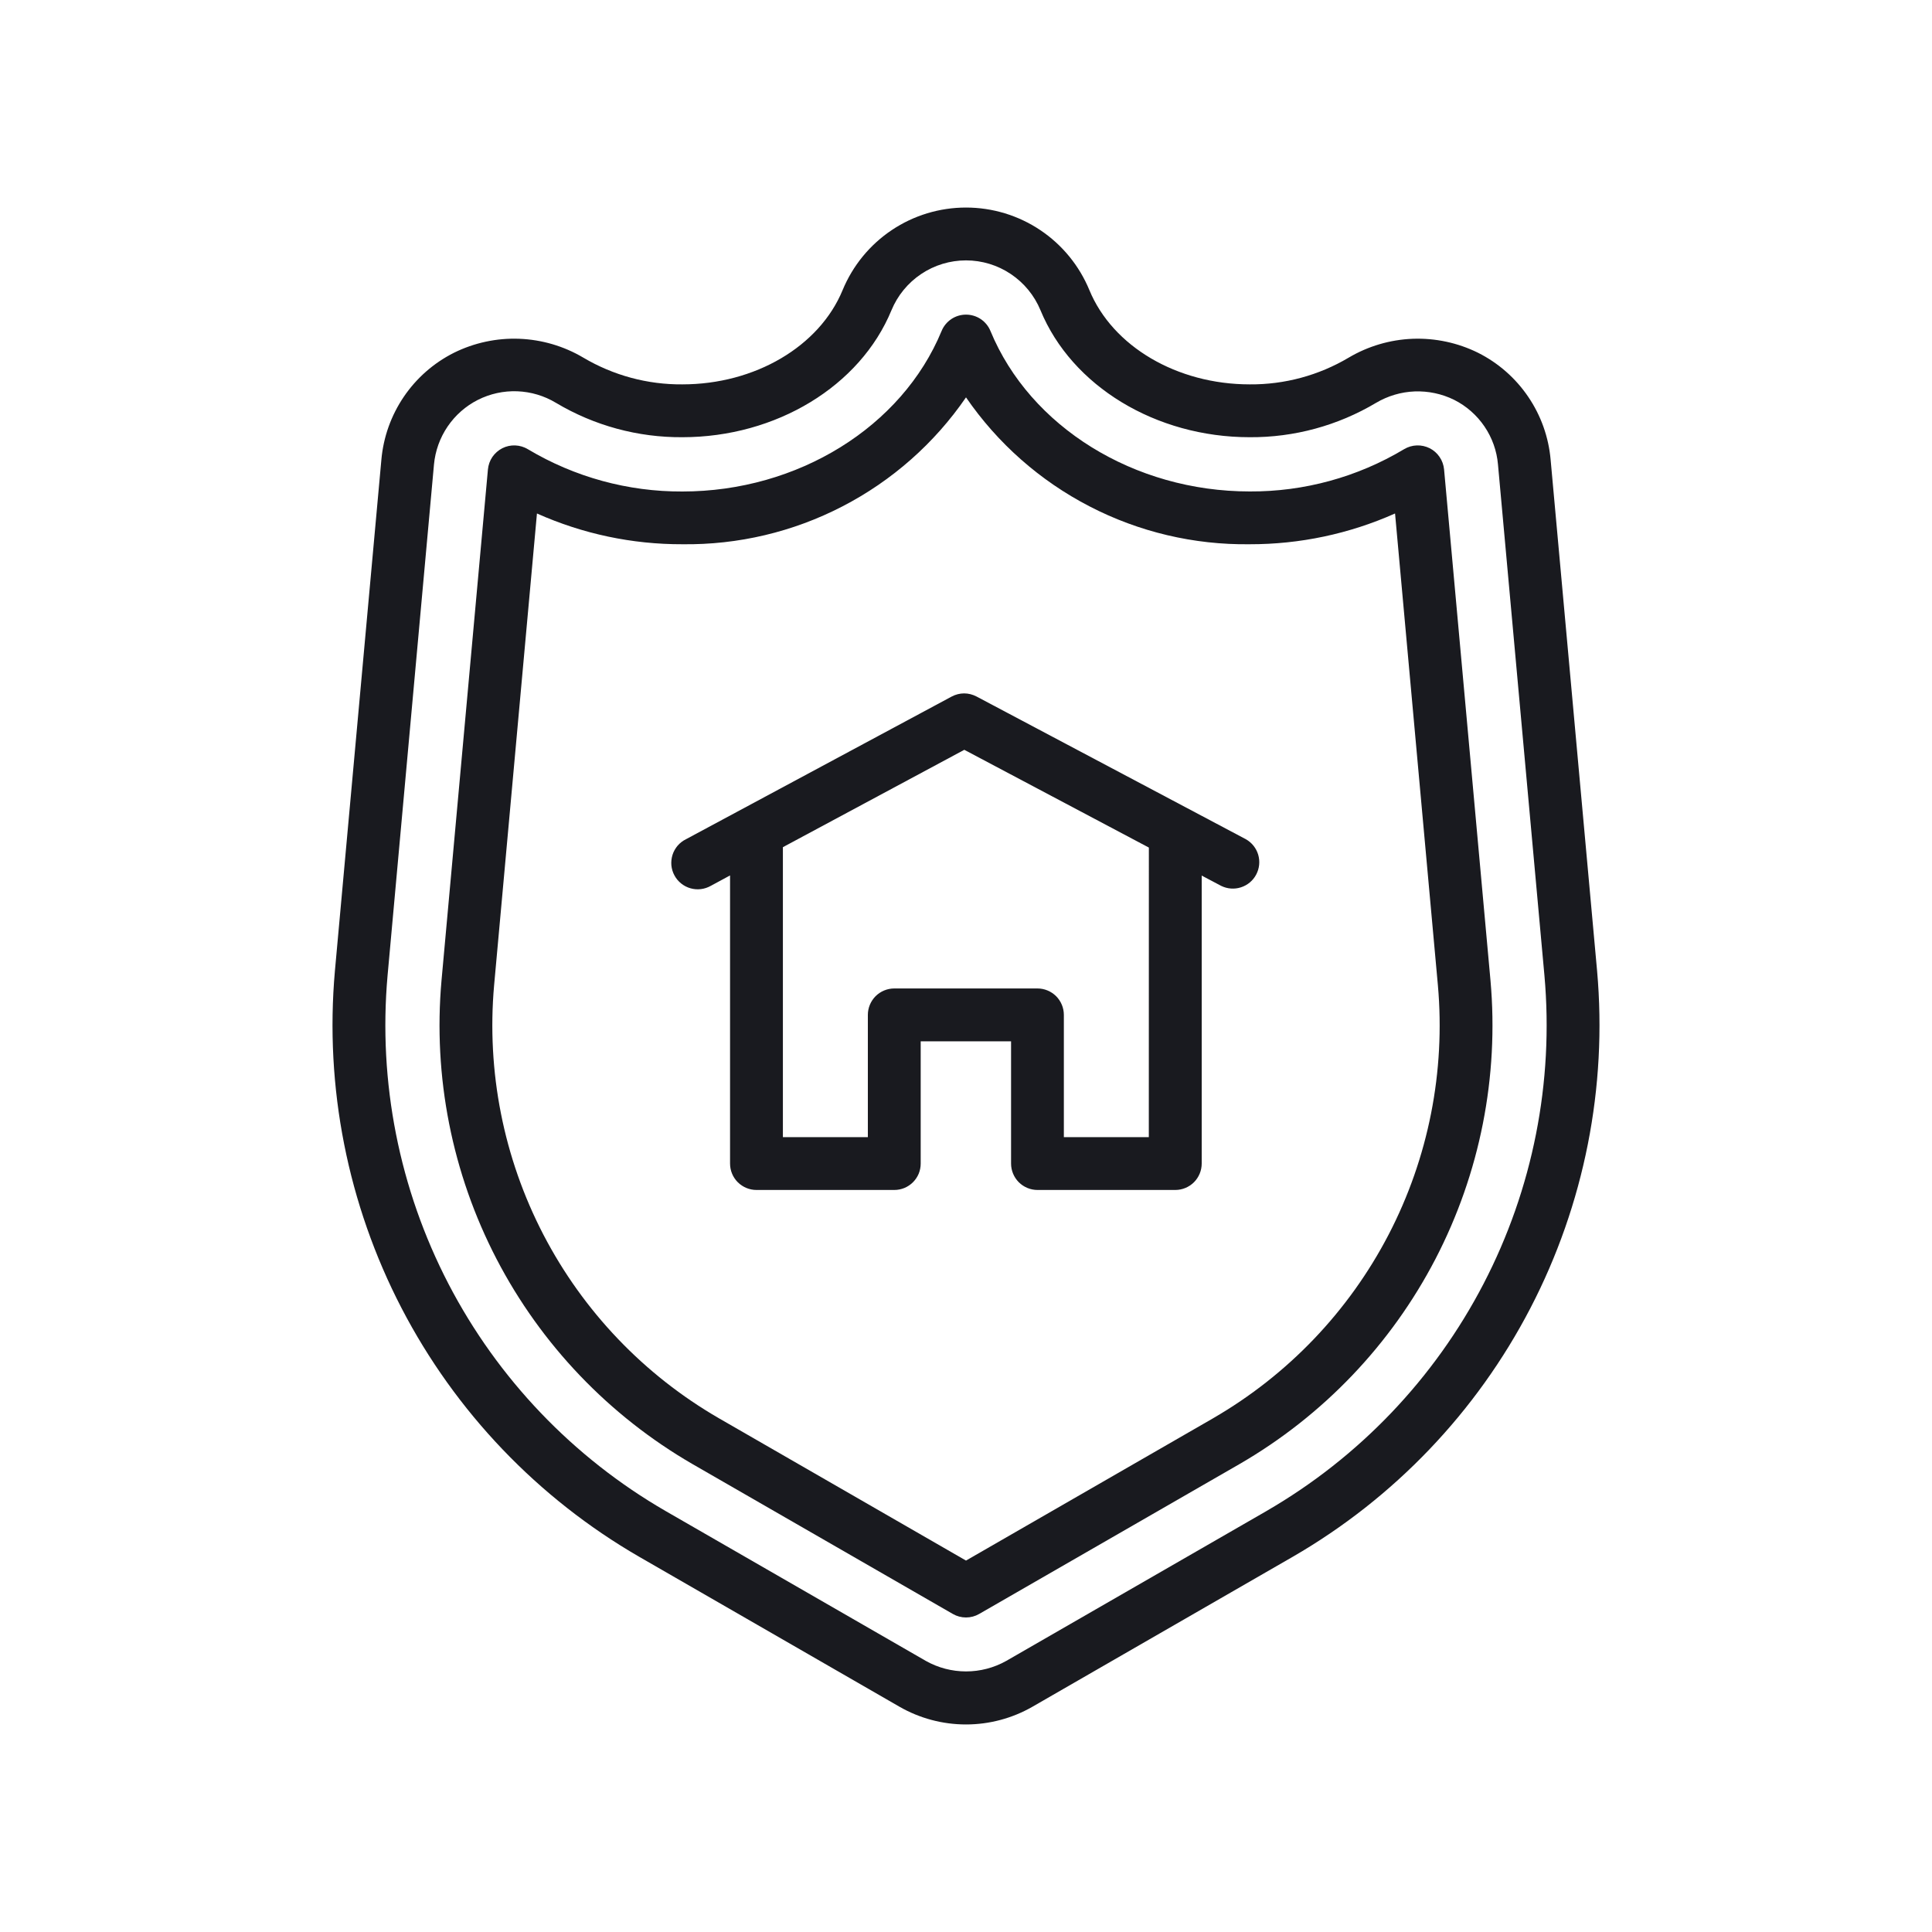
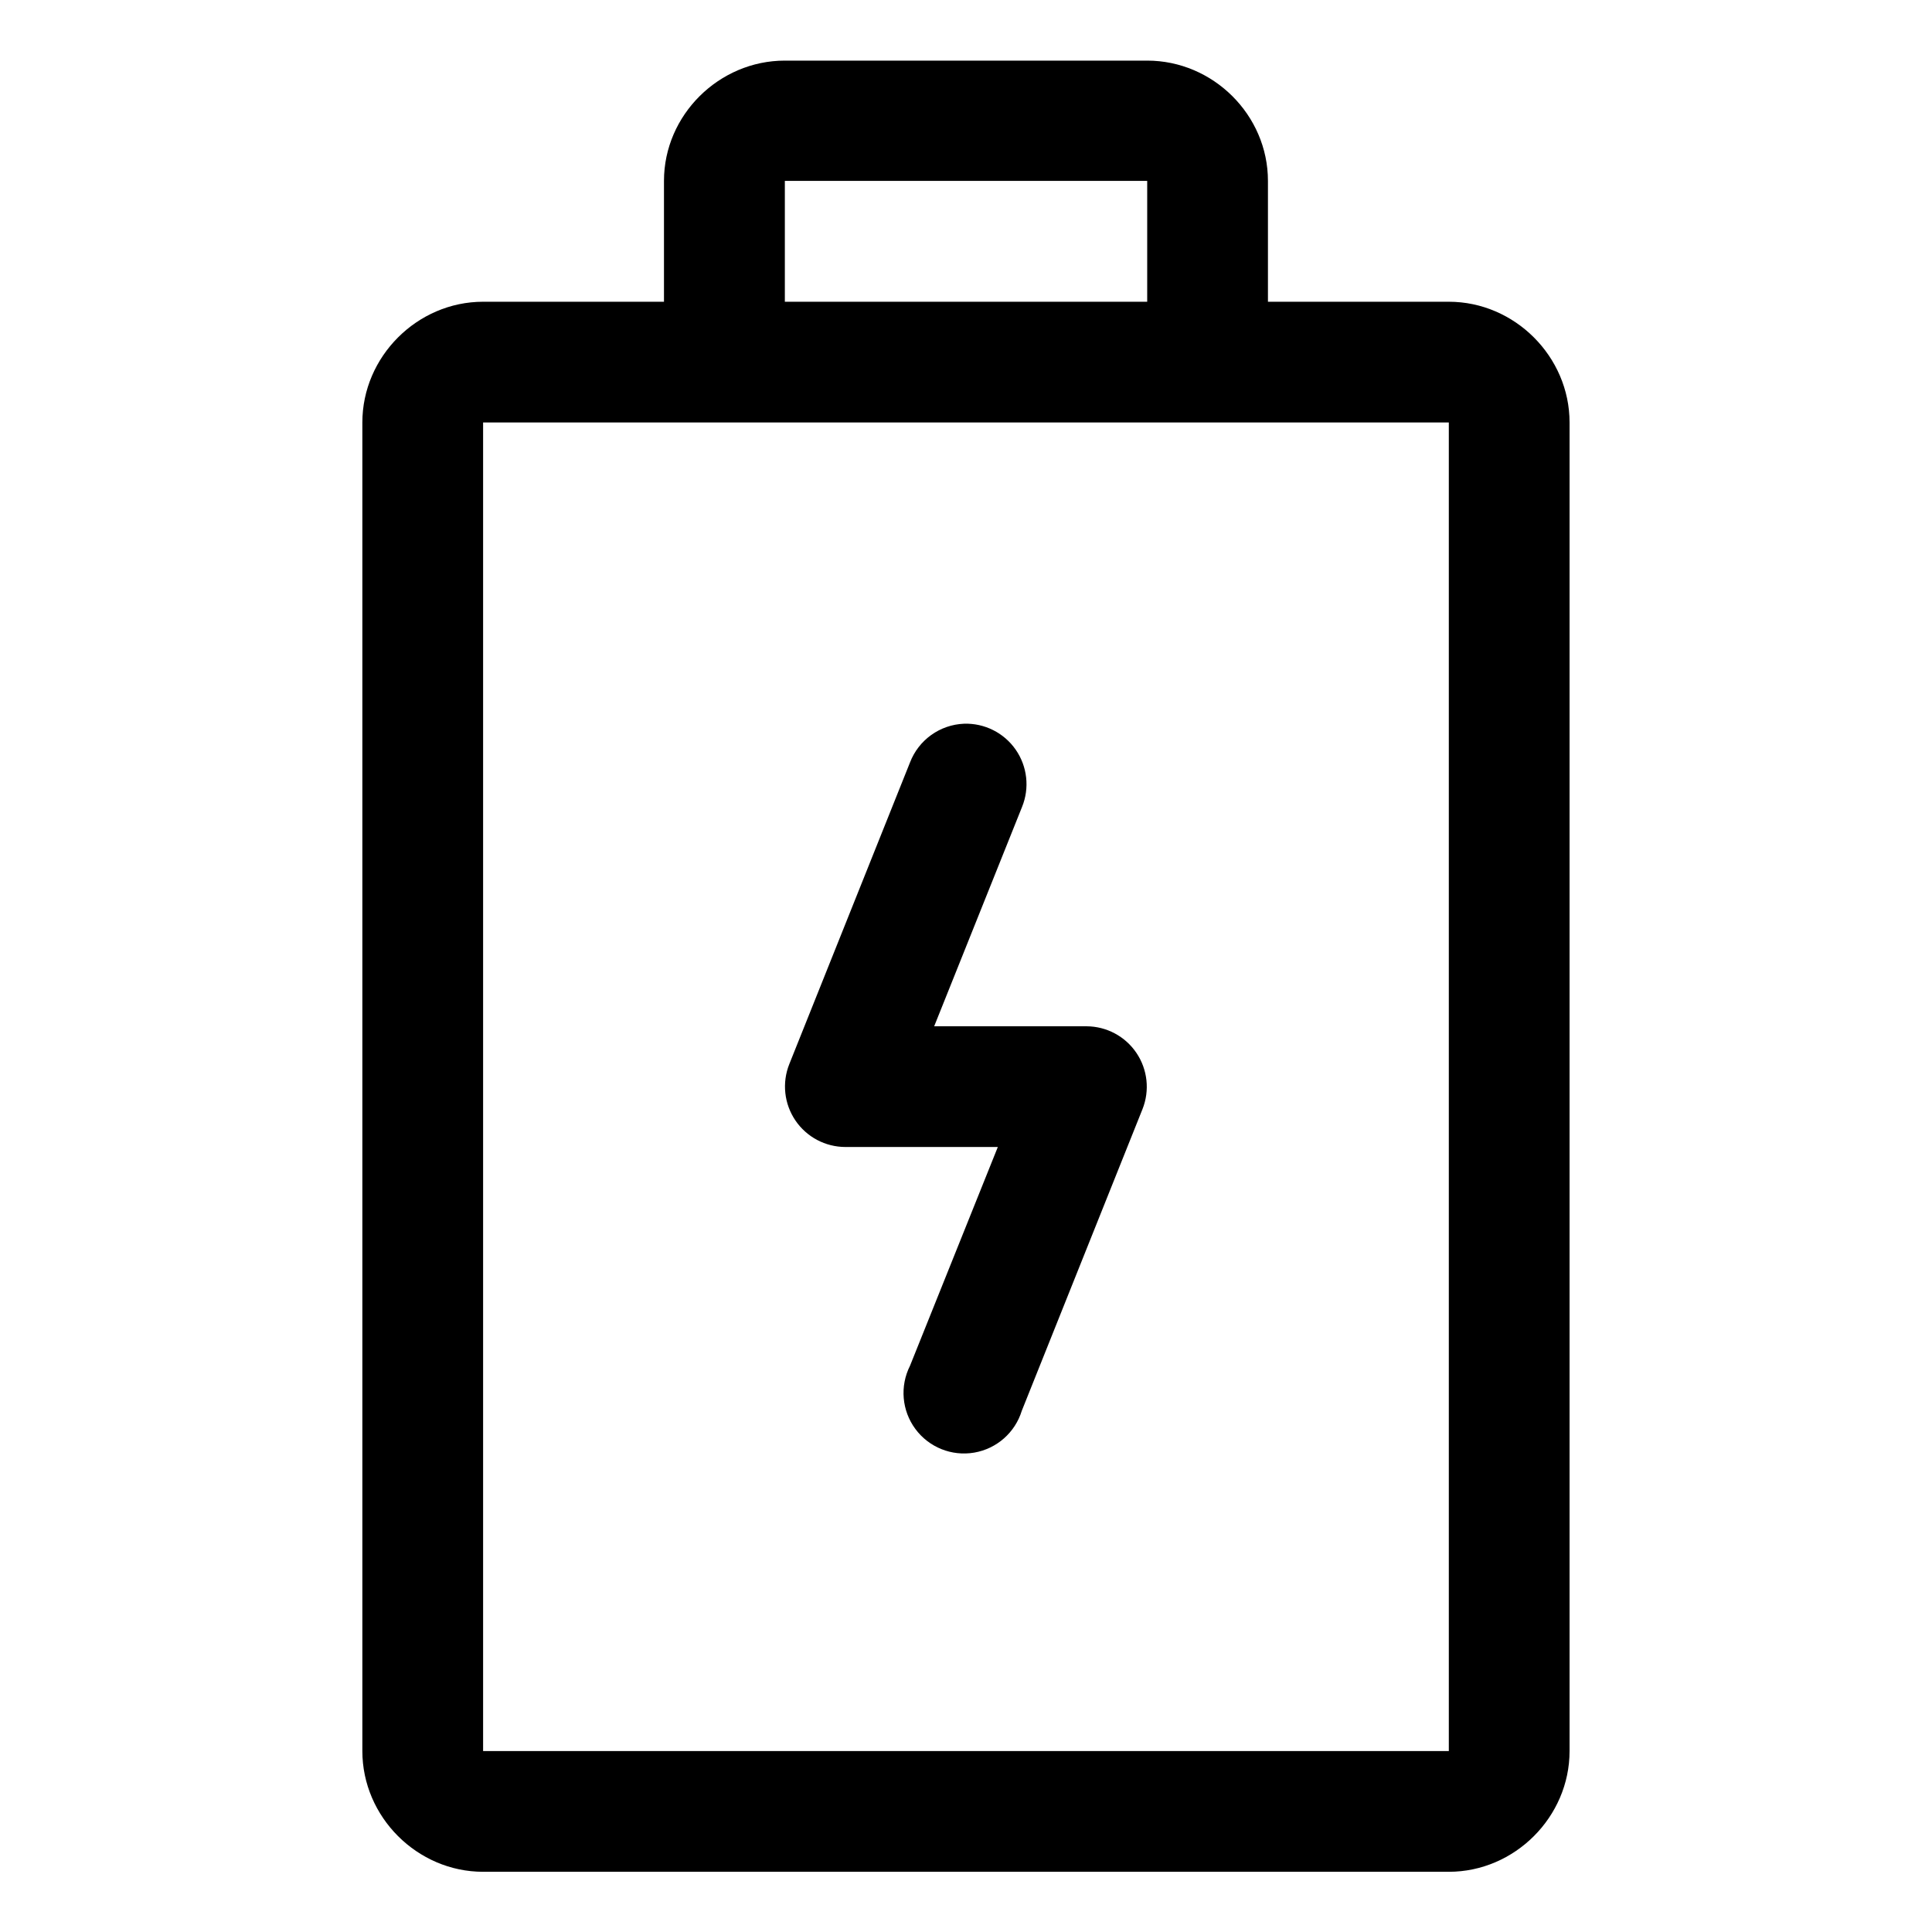
- <svg xmlns="http://www.w3.org/2000/svg" width="40" height="40" viewBox="0 0 40 40" fill="none">
-   <path d="M25.794 17.375L20.219 14.421C20.139 14.379 20.051 14.356 19.961 14.356C19.872 14.356 19.783 14.379 19.704 14.421L14.203 17.375C14.137 17.407 14.078 17.453 14.03 17.508C13.983 17.564 13.946 17.628 13.924 17.698C13.902 17.768 13.894 17.842 13.9 17.915C13.907 17.988 13.928 18.059 13.963 18.123C13.997 18.188 14.045 18.245 14.102 18.291C14.159 18.337 14.225 18.371 14.295 18.391C14.366 18.411 14.439 18.417 14.512 18.408C14.585 18.399 14.655 18.375 14.719 18.339L15.115 18.125V24.09C15.115 24.235 15.172 24.374 15.275 24.477C15.378 24.579 15.517 24.637 15.662 24.637H18.515C18.587 24.637 18.658 24.623 18.724 24.596C18.791 24.568 18.851 24.528 18.902 24.477C18.953 24.426 18.993 24.366 19.021 24.3C19.048 24.233 19.062 24.162 19.062 24.09V21.559H20.933V24.09C20.933 24.235 20.991 24.374 21.093 24.477C21.196 24.579 21.335 24.637 21.48 24.637H24.333C24.478 24.637 24.617 24.579 24.72 24.477C24.822 24.374 24.88 24.235 24.88 24.09V18.128L25.283 18.341C25.411 18.404 25.558 18.415 25.693 18.371C25.829 18.327 25.942 18.233 26.008 18.107C26.075 17.981 26.09 17.834 26.05 17.697C26.01 17.561 25.918 17.445 25.794 17.375ZM23.785 23.543H22.026V21.012C22.026 20.867 21.968 20.728 21.866 20.625C21.763 20.523 21.624 20.465 21.479 20.465H18.515C18.37 20.465 18.231 20.523 18.128 20.625C18.026 20.728 17.968 20.867 17.968 21.012V23.543H16.209V17.54L19.965 15.524L23.786 17.548L23.785 23.543Z" fill="#191A1F" />
-   <path d="M33.066 20.1L32.104 9.518C32.063 9.051 31.904 8.603 31.64 8.215C31.377 7.827 31.019 7.513 30.6 7.303C30.181 7.096 29.716 6.997 29.249 7.014C28.782 7.032 28.326 7.166 27.924 7.404C27.304 7.772 26.595 7.964 25.874 7.958C24.37 7.958 23.035 7.173 22.554 6.005C22.345 5.5 21.991 5.067 21.536 4.763C21.082 4.459 20.547 4.297 20 4.297C19.453 4.297 18.918 4.459 18.464 4.763C18.009 5.067 17.655 5.5 17.446 6.005C16.965 7.173 15.63 7.958 14.127 7.958C13.406 7.964 12.697 7.772 12.076 7.404C11.674 7.166 11.219 7.032 10.751 7.014C10.284 6.996 9.819 7.096 9.4 7.303C8.981 7.513 8.623 7.827 8.36 8.215C8.097 8.603 7.937 9.051 7.896 9.518L6.934 20.1C6.72 22.512 7.199 24.935 8.314 27.084C9.43 29.233 11.137 31.019 13.233 32.231L18.621 35.335C19.04 35.576 19.516 35.703 20 35.703C20.483 35.703 20.959 35.576 21.378 35.335L26.766 32.231C28.863 31.019 30.569 29.233 31.685 27.084C32.801 24.935 33.28 22.512 33.066 20.1ZM26.222 31.284L20.834 34.387C20.579 34.53 20.293 34.605 20.001 34.605C19.709 34.605 19.422 34.53 19.168 34.387L13.78 31.284C11.864 30.176 10.305 28.544 9.285 26.581C8.266 24.617 7.828 22.403 8.024 20.199L8.985 9.617C9.011 9.336 9.108 9.065 9.267 8.831C9.426 8.597 9.641 8.407 9.894 8.279C10.146 8.152 10.427 8.09 10.71 8.101C10.993 8.112 11.268 8.194 11.51 8.34C12.301 8.812 13.206 9.058 14.126 9.052C16.068 9.052 17.809 7.996 18.457 6.423C18.583 6.118 18.797 5.857 19.072 5.673C19.346 5.489 19.669 5.391 20 5.391C20.33 5.391 20.653 5.489 20.927 5.673C21.202 5.857 21.416 6.118 21.542 6.423C22.191 7.996 23.931 9.052 25.873 9.052C26.794 9.058 27.698 8.812 28.489 8.341C28.732 8.197 29.007 8.115 29.29 8.104C29.572 8.094 29.852 8.153 30.106 8.278C30.359 8.405 30.575 8.595 30.734 8.829C30.893 9.063 30.99 9.334 31.014 9.616L31.976 20.198C32.172 22.402 31.735 24.616 30.715 26.58C29.695 28.544 28.136 30.176 26.221 31.284H26.222Z" fill="#191A1F" />
-   <path d="M29.898 9.719C29.889 9.627 29.858 9.538 29.805 9.461C29.753 9.384 29.683 9.322 29.6 9.28C29.517 9.239 29.425 9.218 29.332 9.222C29.24 9.225 29.15 9.252 29.07 9.3C28.105 9.878 26.999 10.181 25.874 10.175C23.483 10.175 21.326 8.84 20.506 6.852C20.465 6.752 20.395 6.667 20.305 6.606C20.215 6.546 20.109 6.514 20 6.514C19.892 6.514 19.786 6.546 19.696 6.606C19.606 6.667 19.536 6.752 19.495 6.852C18.675 8.84 16.517 10.176 14.127 10.176C13.002 10.181 11.896 9.878 10.93 9.301C10.851 9.253 10.761 9.226 10.668 9.222C10.575 9.218 10.483 9.238 10.4 9.28C10.318 9.322 10.247 9.384 10.194 9.461C10.142 9.538 10.111 9.626 10.102 9.719L9.141 20.3C8.964 22.291 9.359 24.291 10.28 26.065C11.201 27.838 12.609 29.312 14.339 30.313L19.727 33.415C19.81 33.463 19.904 33.488 20 33.488C20.096 33.488 20.19 33.463 20.273 33.415L25.661 30.313C27.391 29.312 28.799 27.838 29.72 26.065C30.641 24.291 31.036 22.291 30.859 20.3L29.898 9.719ZM25.116 29.364L20 32.31L14.885 29.364C13.335 28.468 12.075 27.149 11.25 25.561C10.425 23.972 10.072 22.182 10.23 20.399L11.117 10.631C12.064 11.054 13.09 11.271 14.127 11.268C15.28 11.283 16.42 11.014 17.444 10.483C18.469 9.953 19.347 9.178 20 8.227C20.653 9.178 21.531 9.953 22.556 10.483C23.58 11.014 24.72 11.283 25.873 11.268C26.91 11.27 27.936 11.053 28.883 10.631L29.77 20.399C29.928 22.182 29.575 23.972 28.75 25.561C27.925 27.149 26.664 28.468 25.115 29.364H25.116Z" fill="#191A1F" />
+ <svg xmlns="http://www.w3.org/2000/svg" width="800px" height="800px" viewBox="0 0 8.467 8.467" id="svg8" version="1.1">
+   <defs id="defs2" />
+   <g id="layer1" transform="translate(0,-288.5333)">
+     <path d="m 13,1.004 c -1.091,0 -2.002,0.902 -2.002,1.992 V 4.998 H 8.002 c -1.091,0 -2,0.909 -2,2 V 29.004 c 0,1.091 0.909,2 2,2 H 23.998 c 1.091,0 2,-0.909 2,-2 V 6.998 c 0,-1.091 -0.909,-2 -2,-2 H 21.002 V 2.996 c 0,-1.091 -0.909,-1.992 -2,-1.992 z m 0,1.992 h 6.002 V 4.998 H 13 Z M 8.002,6.998 H 23.998 V 29.004 H 8.002 Z" id="rect1038" style="color:#000000;font-style:normal;font-variant:normal;font-weight:normal;font-stretch:normal;font-size:medium;line-height:normal;font-family:sans-serif;font-variant-ligatures:normal;font-variant-position:normal;font-variant-caps:normal;font-variant-numeric:normal;font-variant-alternates:normal;font-feature-settings:normal;text-indent:0;text-align:start;text-decoration:none;text-decoration-line:none;text-decoration-style:solid;text-decoration-color:#000000;letter-spacing:normal;word-spacing:normal;text-transform:none;writing-mode:lr-tb;direction:ltr;text-orientation:mixed;dominant-baseline:auto;baseline-shift:baseline;text-anchor:start;white-space:normal;shape-padding:0;clip-rule:nonzero;display:inline;overflow:visible;visibility:visible;opacity:1;isolation:auto;mix-blend-mode:normal;color-interpolation:sRGB;color-interpolation-filters:linearRGB;solid-color:#000000;solid-opacity:1;vector-effect:none;fill:#000000;fill-opacity:1;fill-rule:nonzero;stroke:none;stroke-width:2;stroke-linecap:round;stroke-linejoin:round;stroke-miterlimit:4;stroke-dasharray:none;stroke-dashoffset:0;stroke-opacity:1;paint-order:stroke fill markers;color-rendering:auto;image-rendering:auto;shape-rendering:auto;text-rendering:auto;enable-background:accumulate" transform="matrix(0.2645833,0,0,0.2645833,0,288.5333)" />
+     <path d="M 4.225,291.705 A 0.265,0.265 0 0 0 3.988,291.875 l -0.529,1.322 a 0.265,0.265 0 0 0 0.246,0.363 h 0.668 l -0.385,0.959 a 0.265,0.265 0 1 0 0.49,0.197 l 0.529,-1.322 A 0.265,0.265 0 0 0 4.762,293.031 H 4.094 l 0.385,-0.961 a 0.265,0.265 0 0 0 -0.254,-0.365 z" id="path1042" style="color:#000000;font-style:normal;font-variant:normal;font-weight:normal;font-stretch:normal;font-size:medium;line-height:normal;font-family:sans-serif;font-variant-ligatures:normal;font-variant-position:normal;font-variant-caps:normal;font-variant-numeric:normal;font-variant-alternates:normal;font-feature-settings:normal;text-indent:0;text-align:start;text-decoration:none;text-decoration-line:none;text-decoration-style:solid;text-decoration-color:#000000;letter-spacing:normal;word-spacing:normal;text-transform:none;writing-mode:lr-tb;direction:ltr;text-orientation:mixed;dominant-baseline:auto;baseline-shift:baseline;text-anchor:start;white-space:normal;shape-padding:0;clip-rule:nonzero;display:inline;overflow:visible;visibility:visible;opacity:1;isolation:auto;mix-blend-mode:normal;color-interpolation:sRGB;color-interpolation-filters:linearRGB;solid-color:#000000;solid-opacity:1;vector-effect:none;fill:#000000;fill-opacity:1;fill-rule:nonzero;stroke:none;stroke-width:0.529;stroke-linecap:round;stroke-linejoin:round;stroke-miterlimit:4;stroke-dasharray:none;stroke-dashoffset:0;stroke-opacity:1;color-rendering:auto;image-rendering:auto;shape-rendering:auto;text-rendering:auto;enable-background:accumulate" />
+   </g>
</svg>
